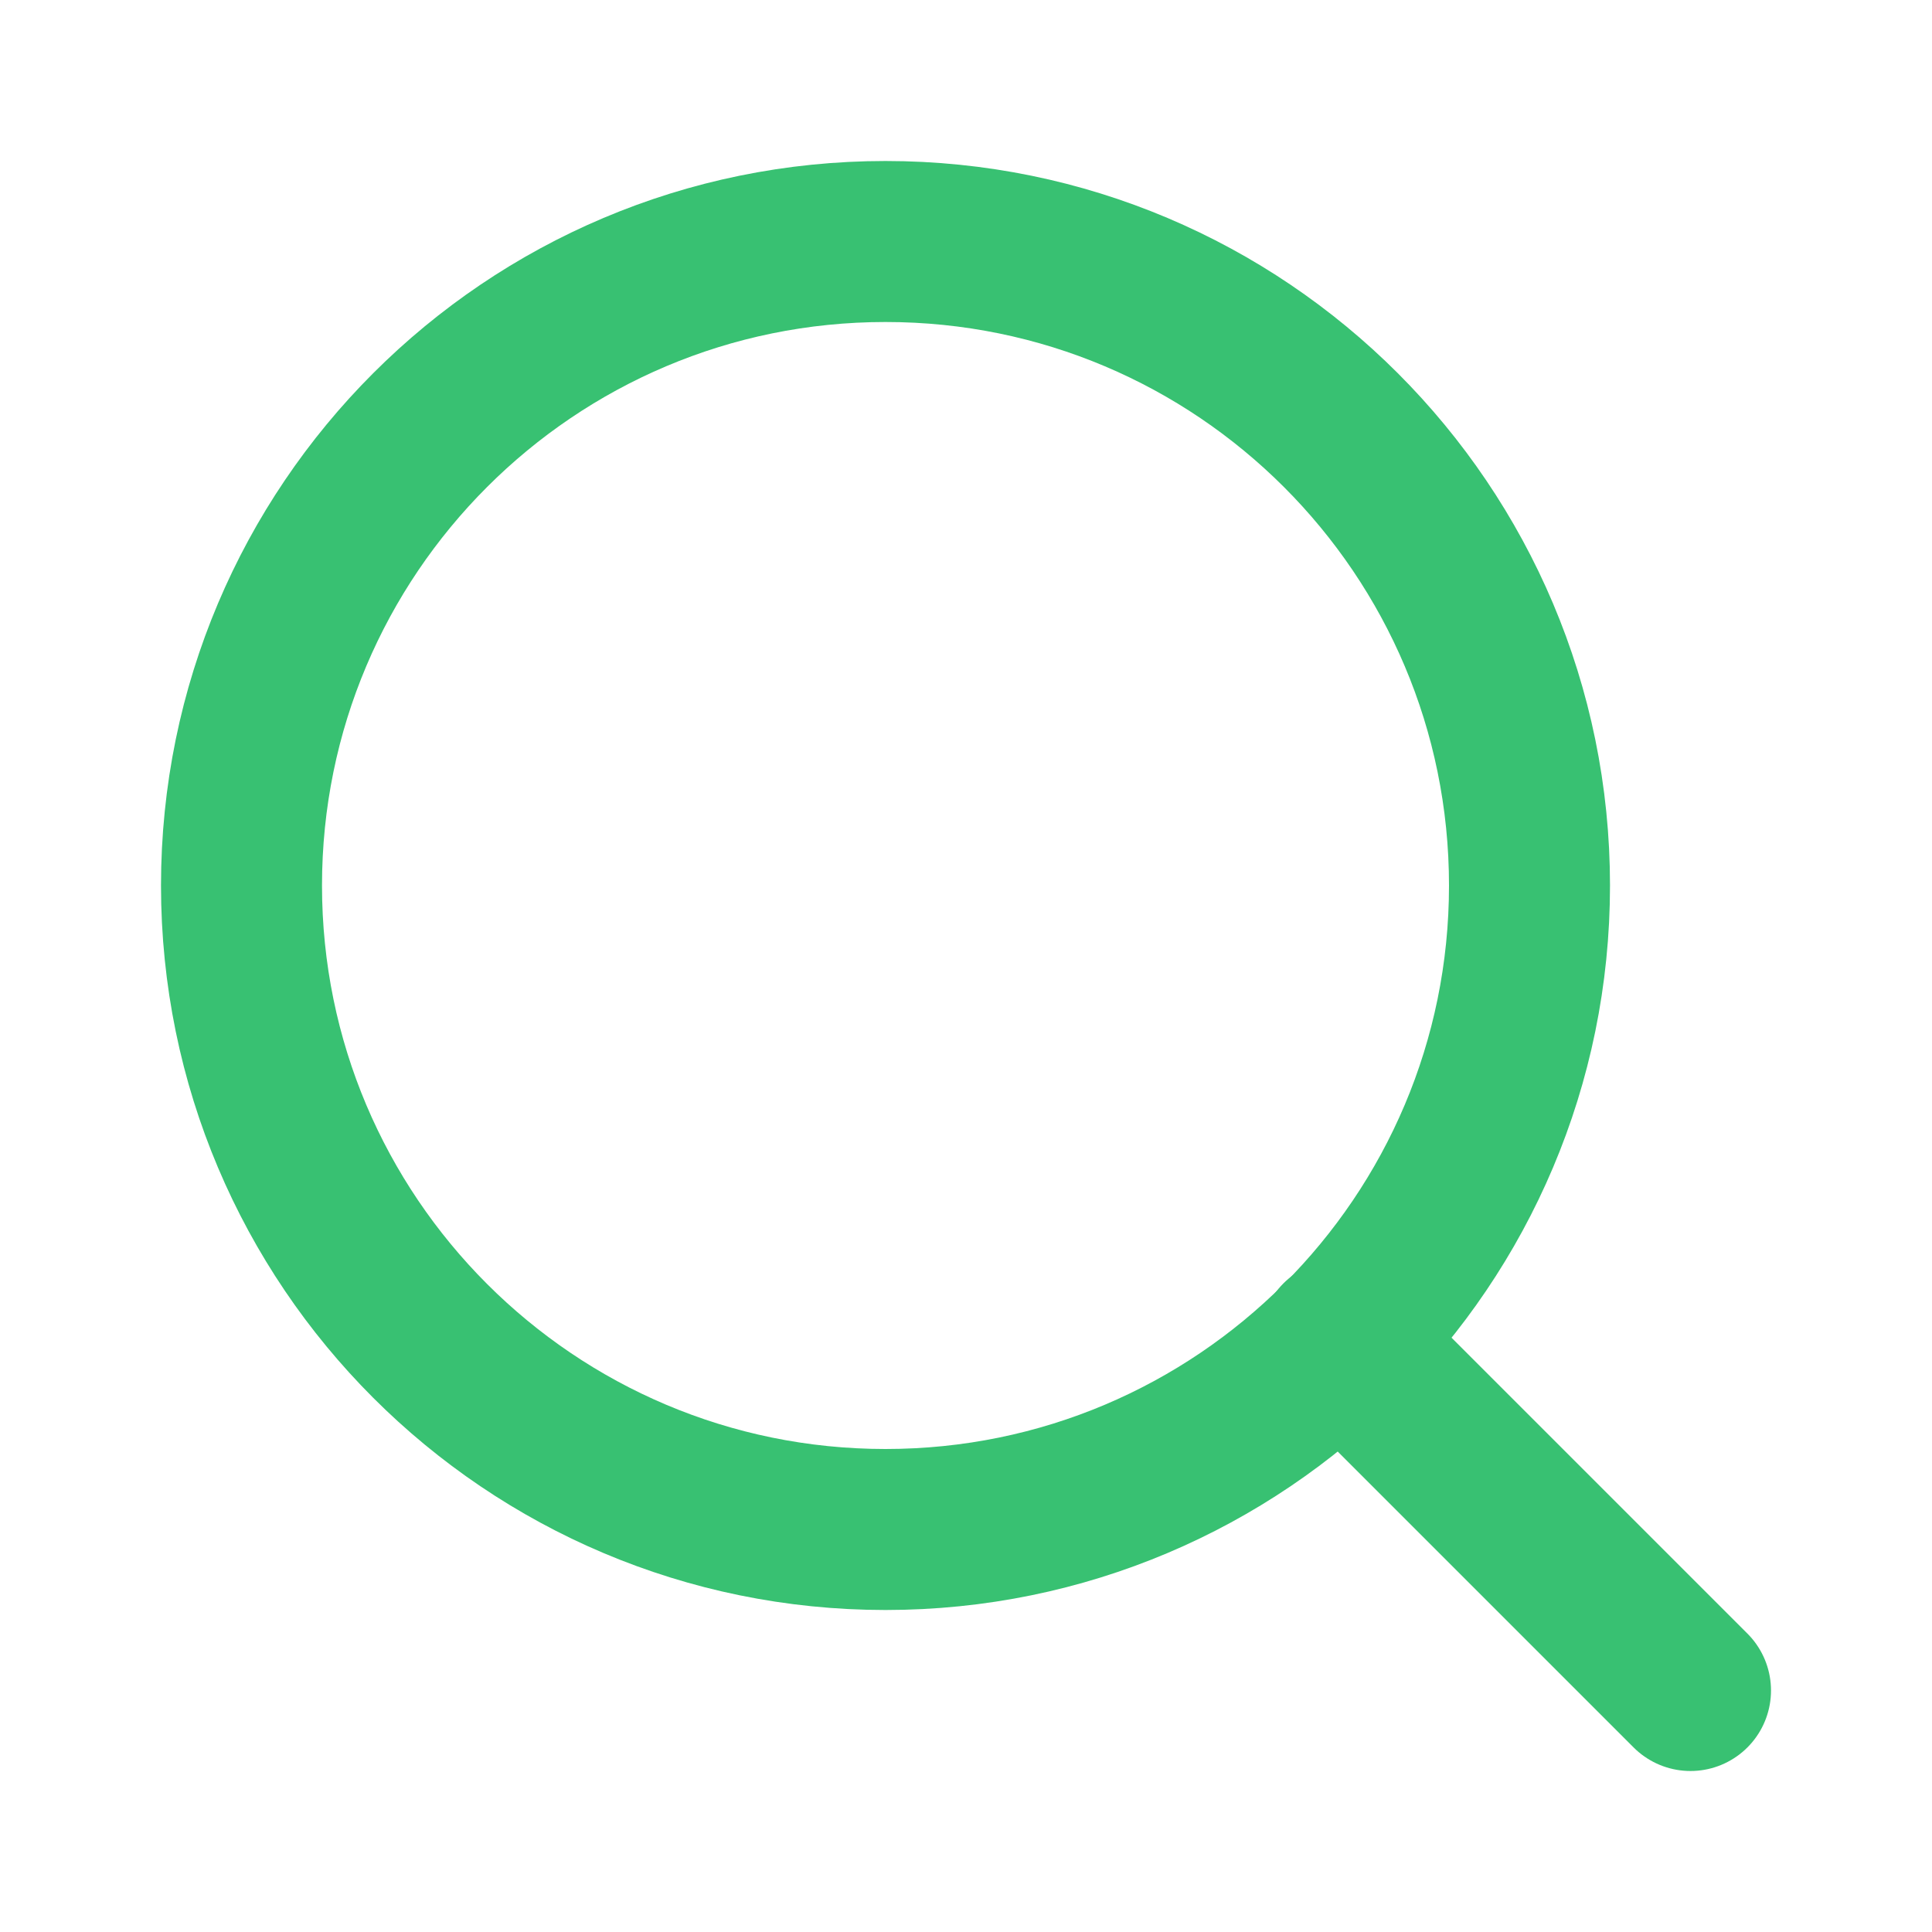
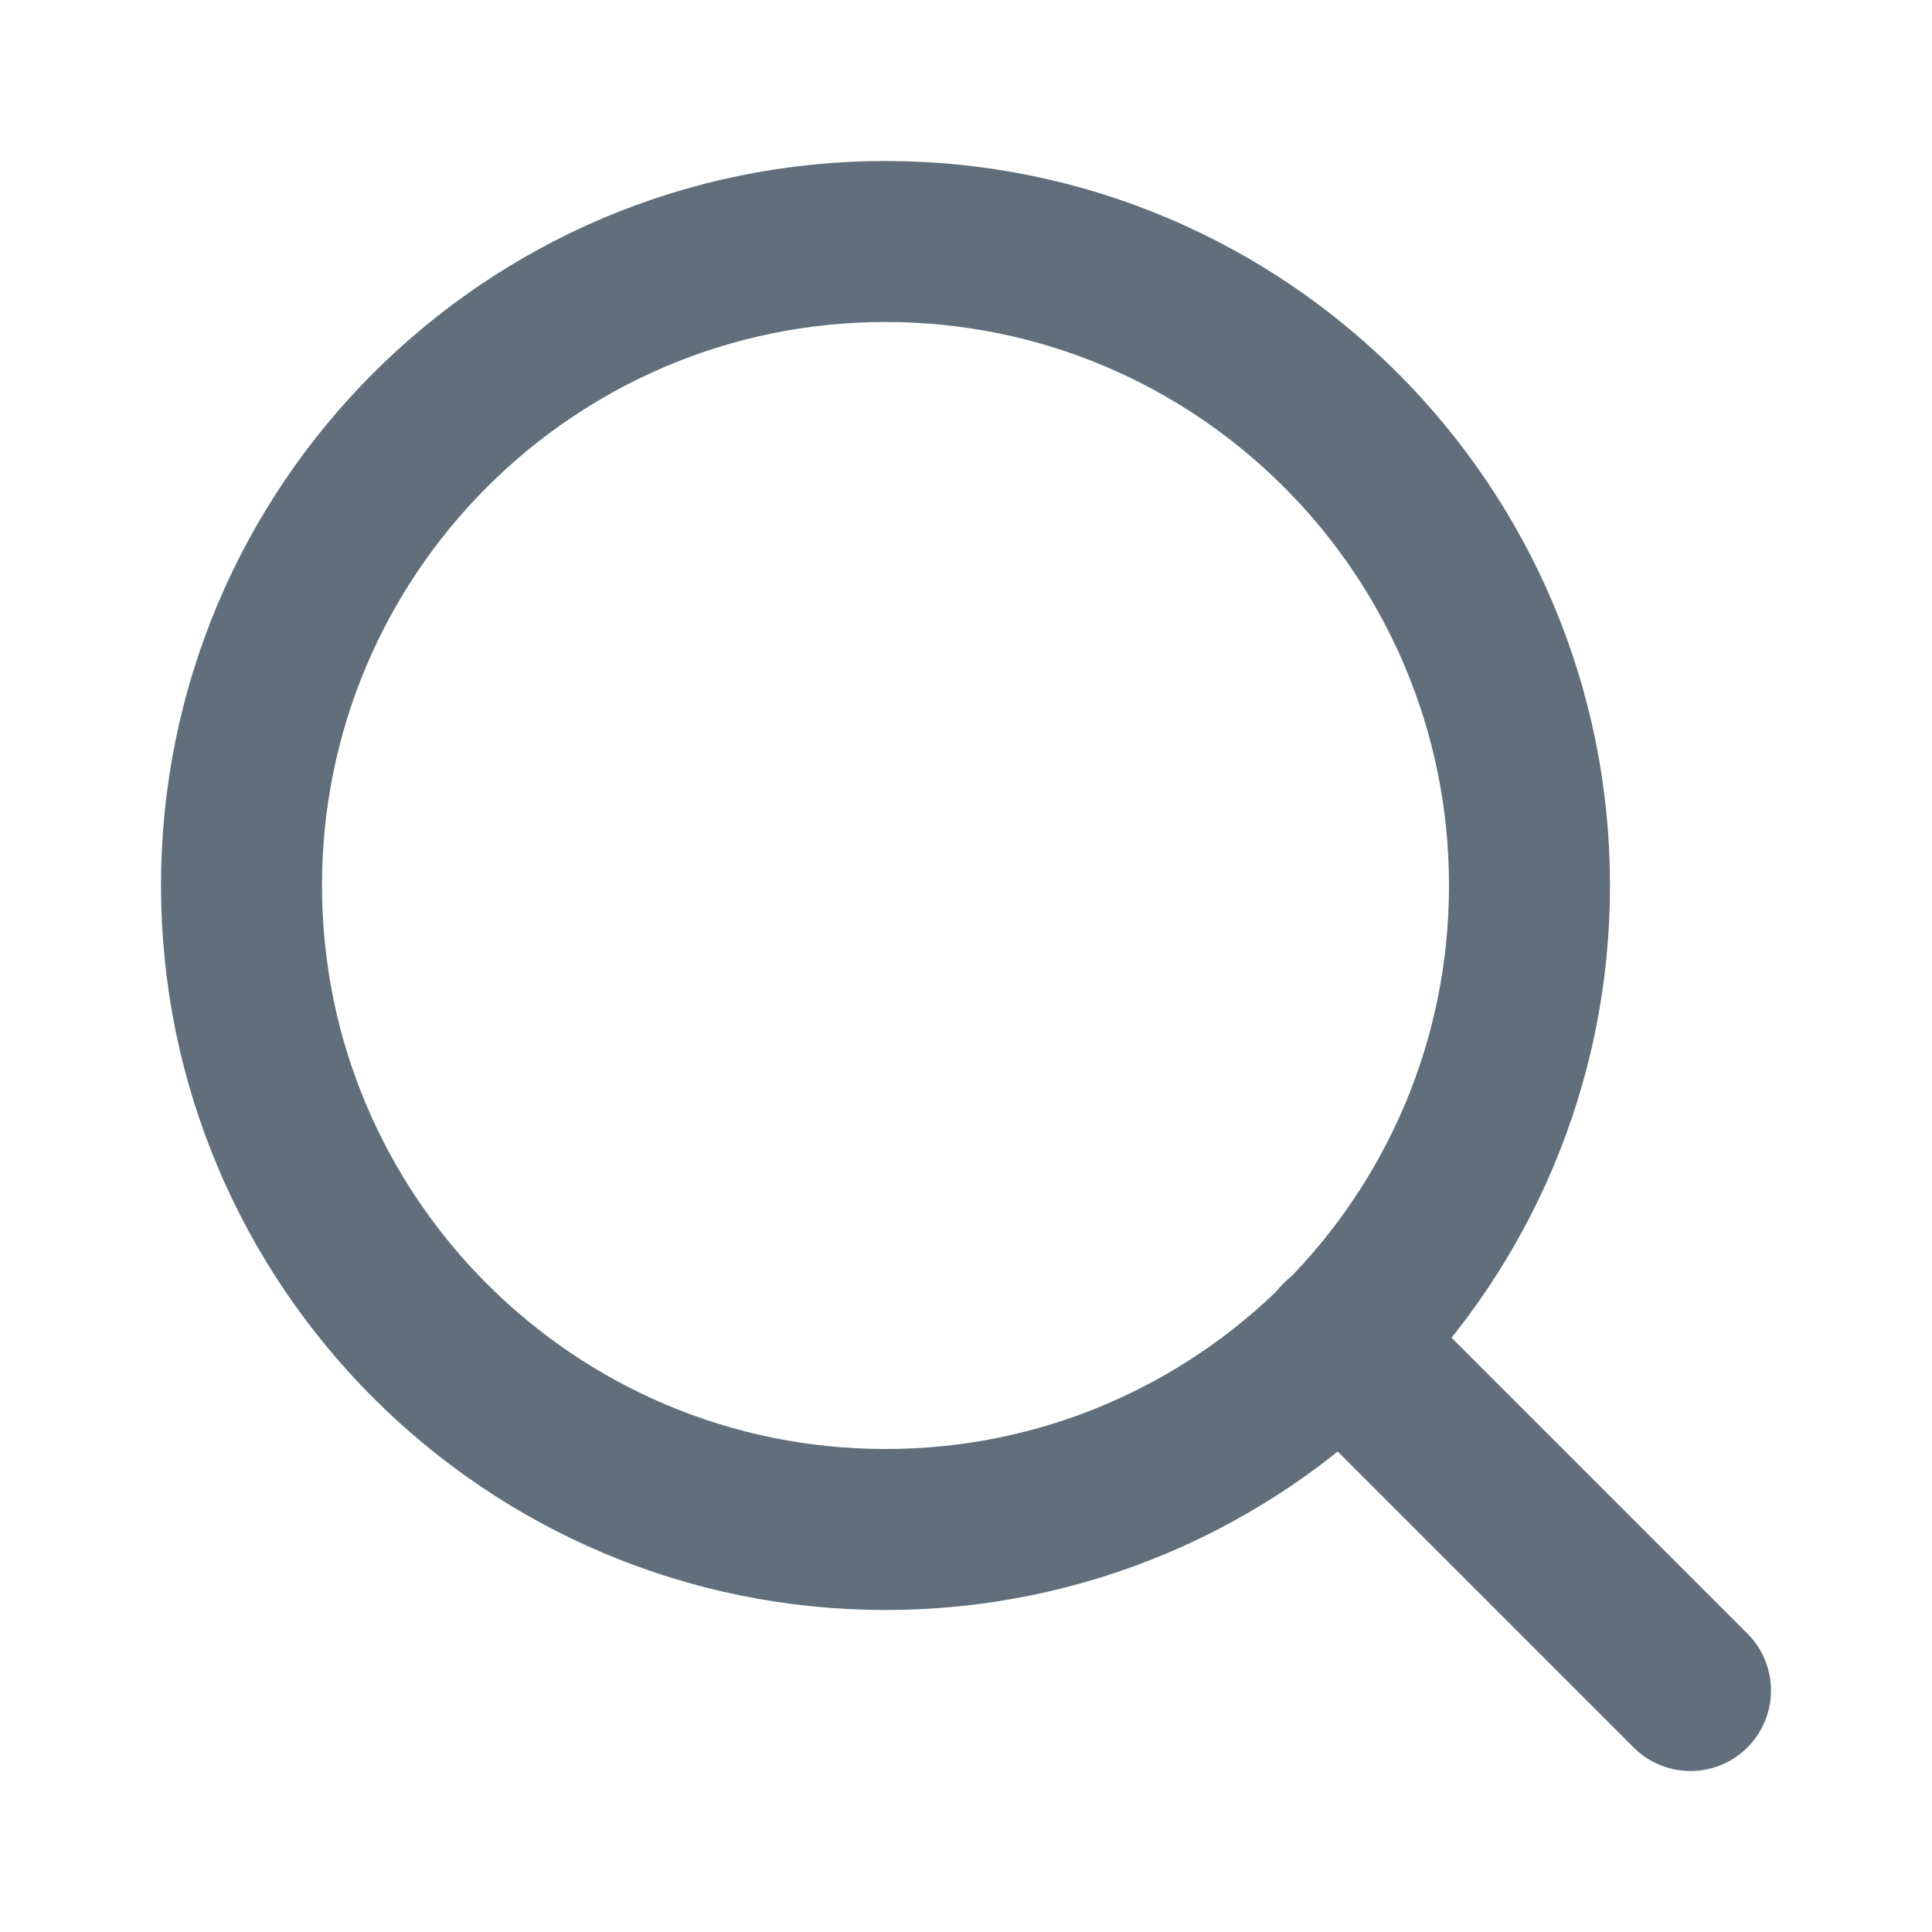
- <svg xmlns="http://www.w3.org/2000/svg" width="24" height="24" viewBox="0 0 24 24" fill="none" stroke="#38c172" stroke-width="2" stroke-linecap="round" stroke-linejoin="round" class="feather feather-search">
+ <svg xmlns="http://www.w3.org/2000/svg" width="24" height="24" viewBox="0 0 24 24" fill="none" stroke="#606f7b" stroke-width="2" stroke-linecap="round" stroke-linejoin="round" class="feather feather-search">
  <circle cx="11" cy="11" r="8" />
  <line x1="21" y1="21" x2="16.65" y2="16.65" />
</svg>
